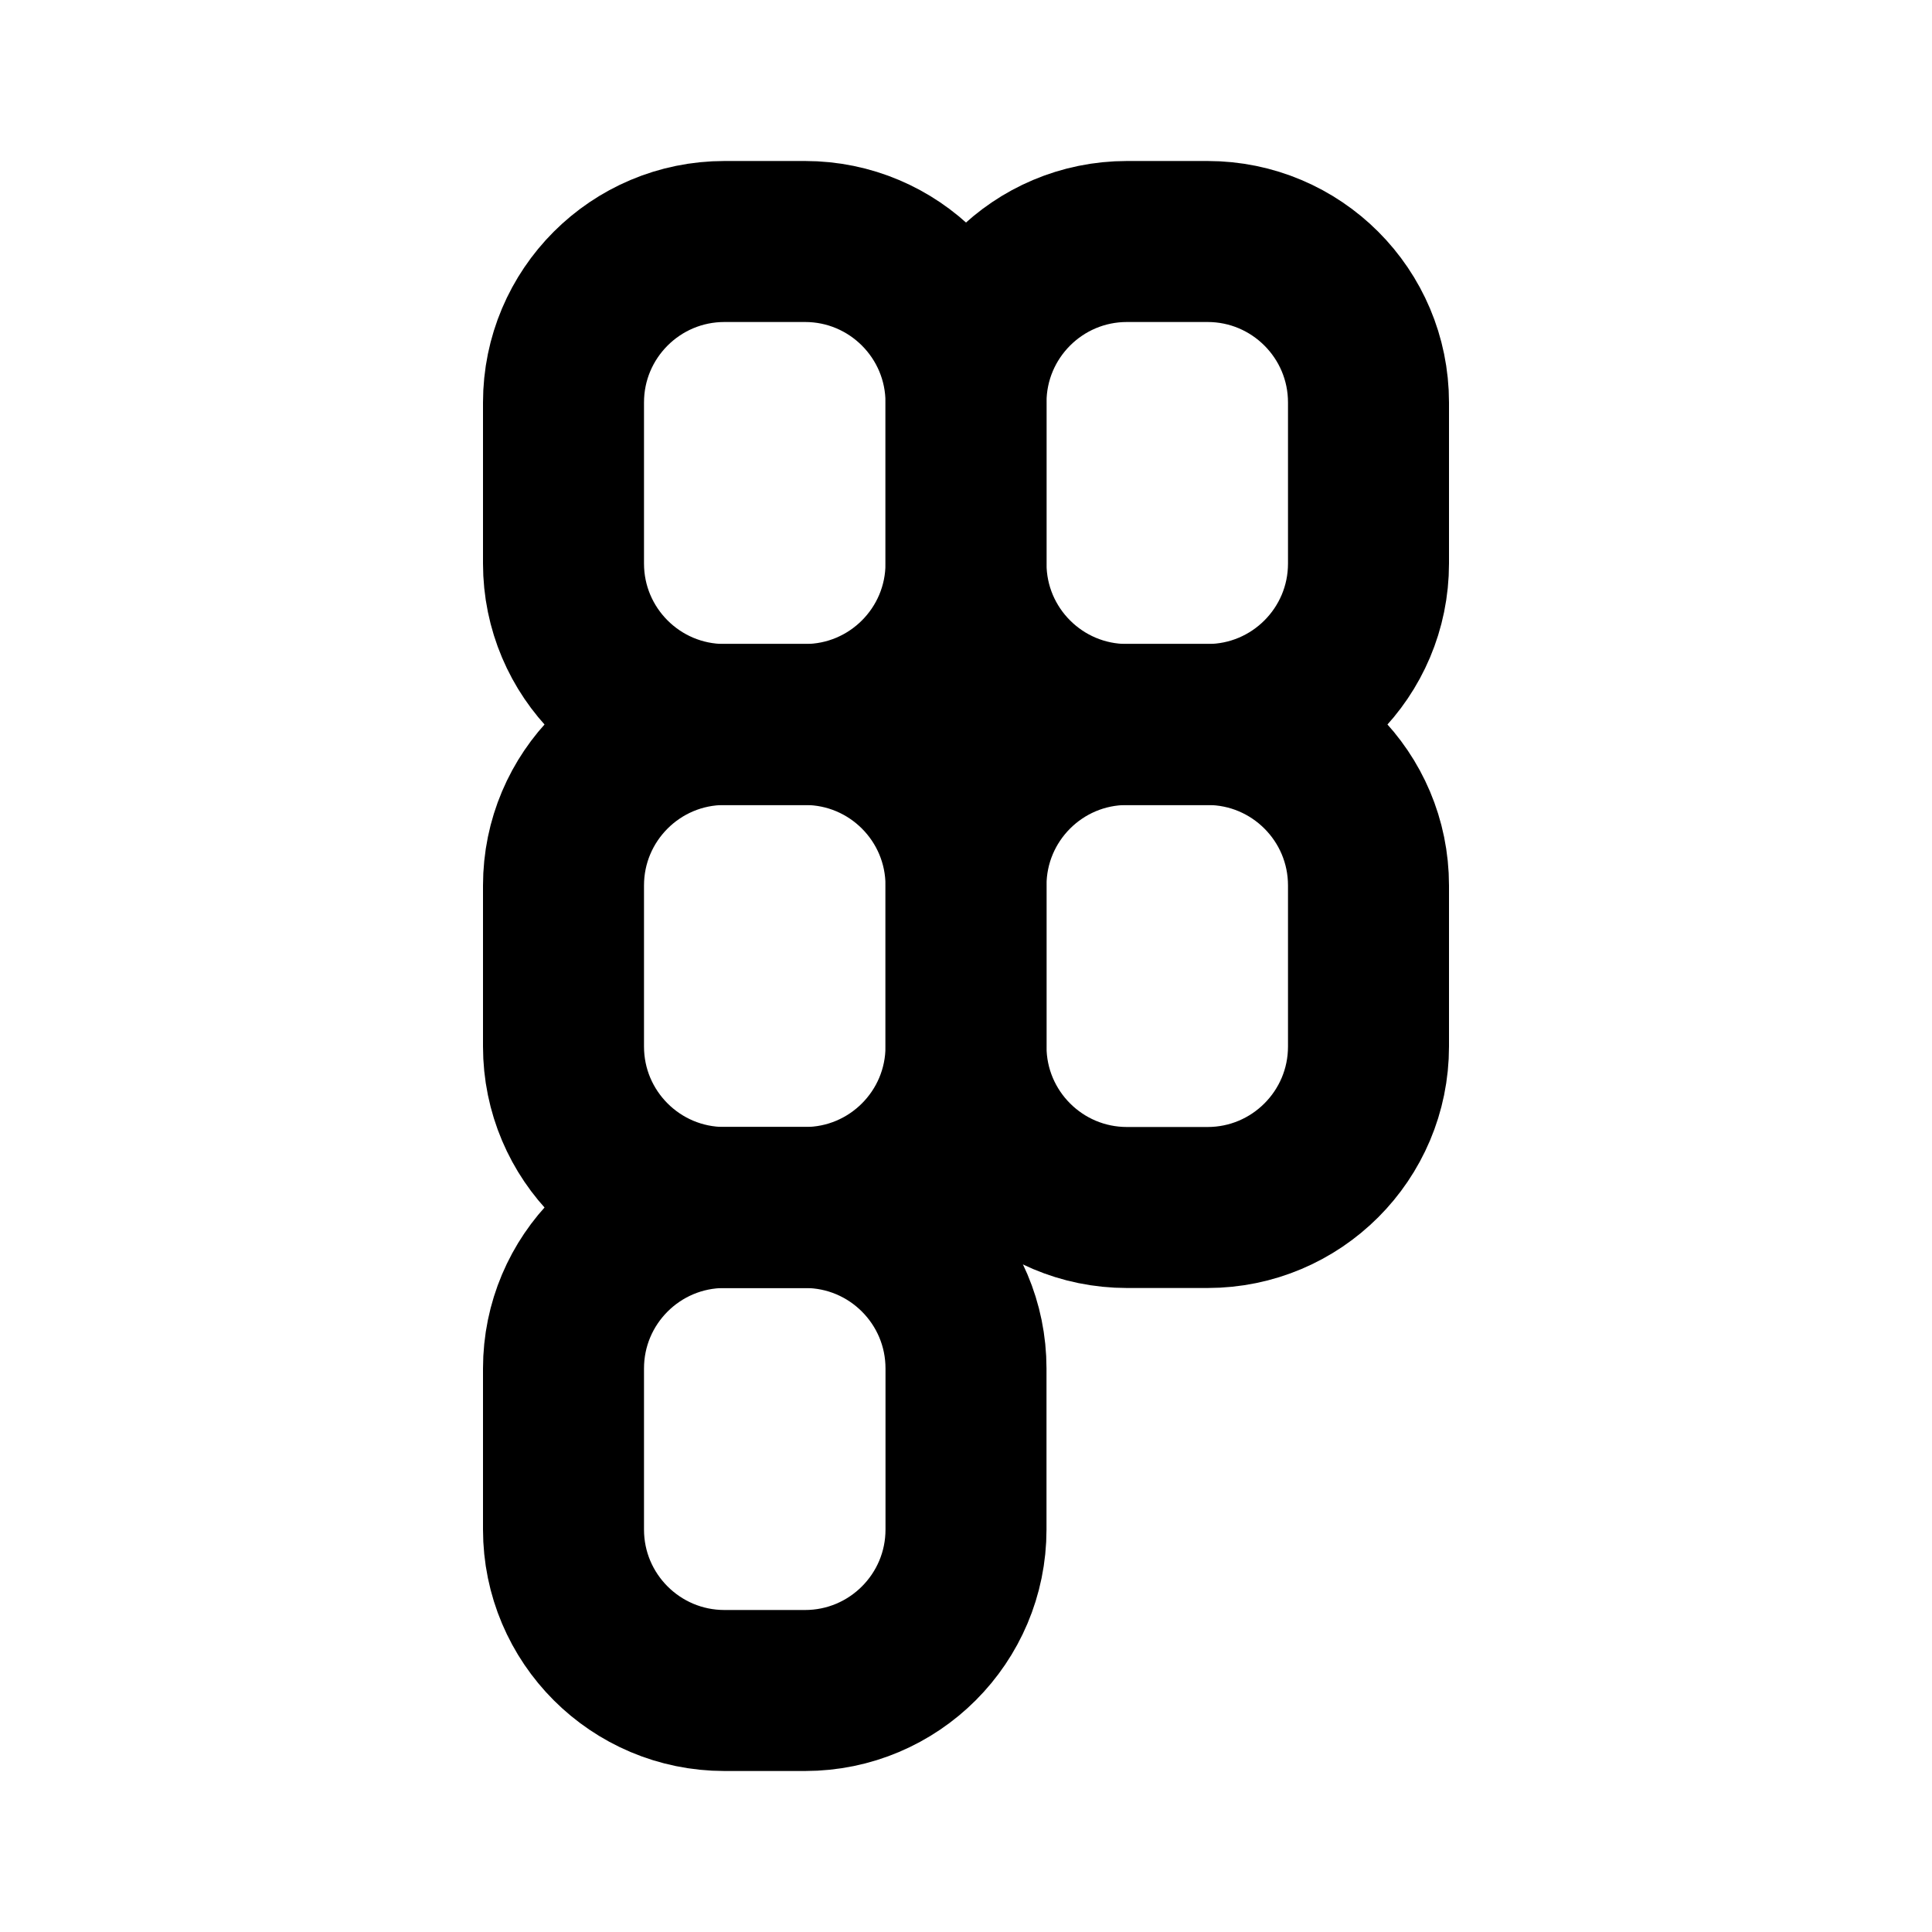
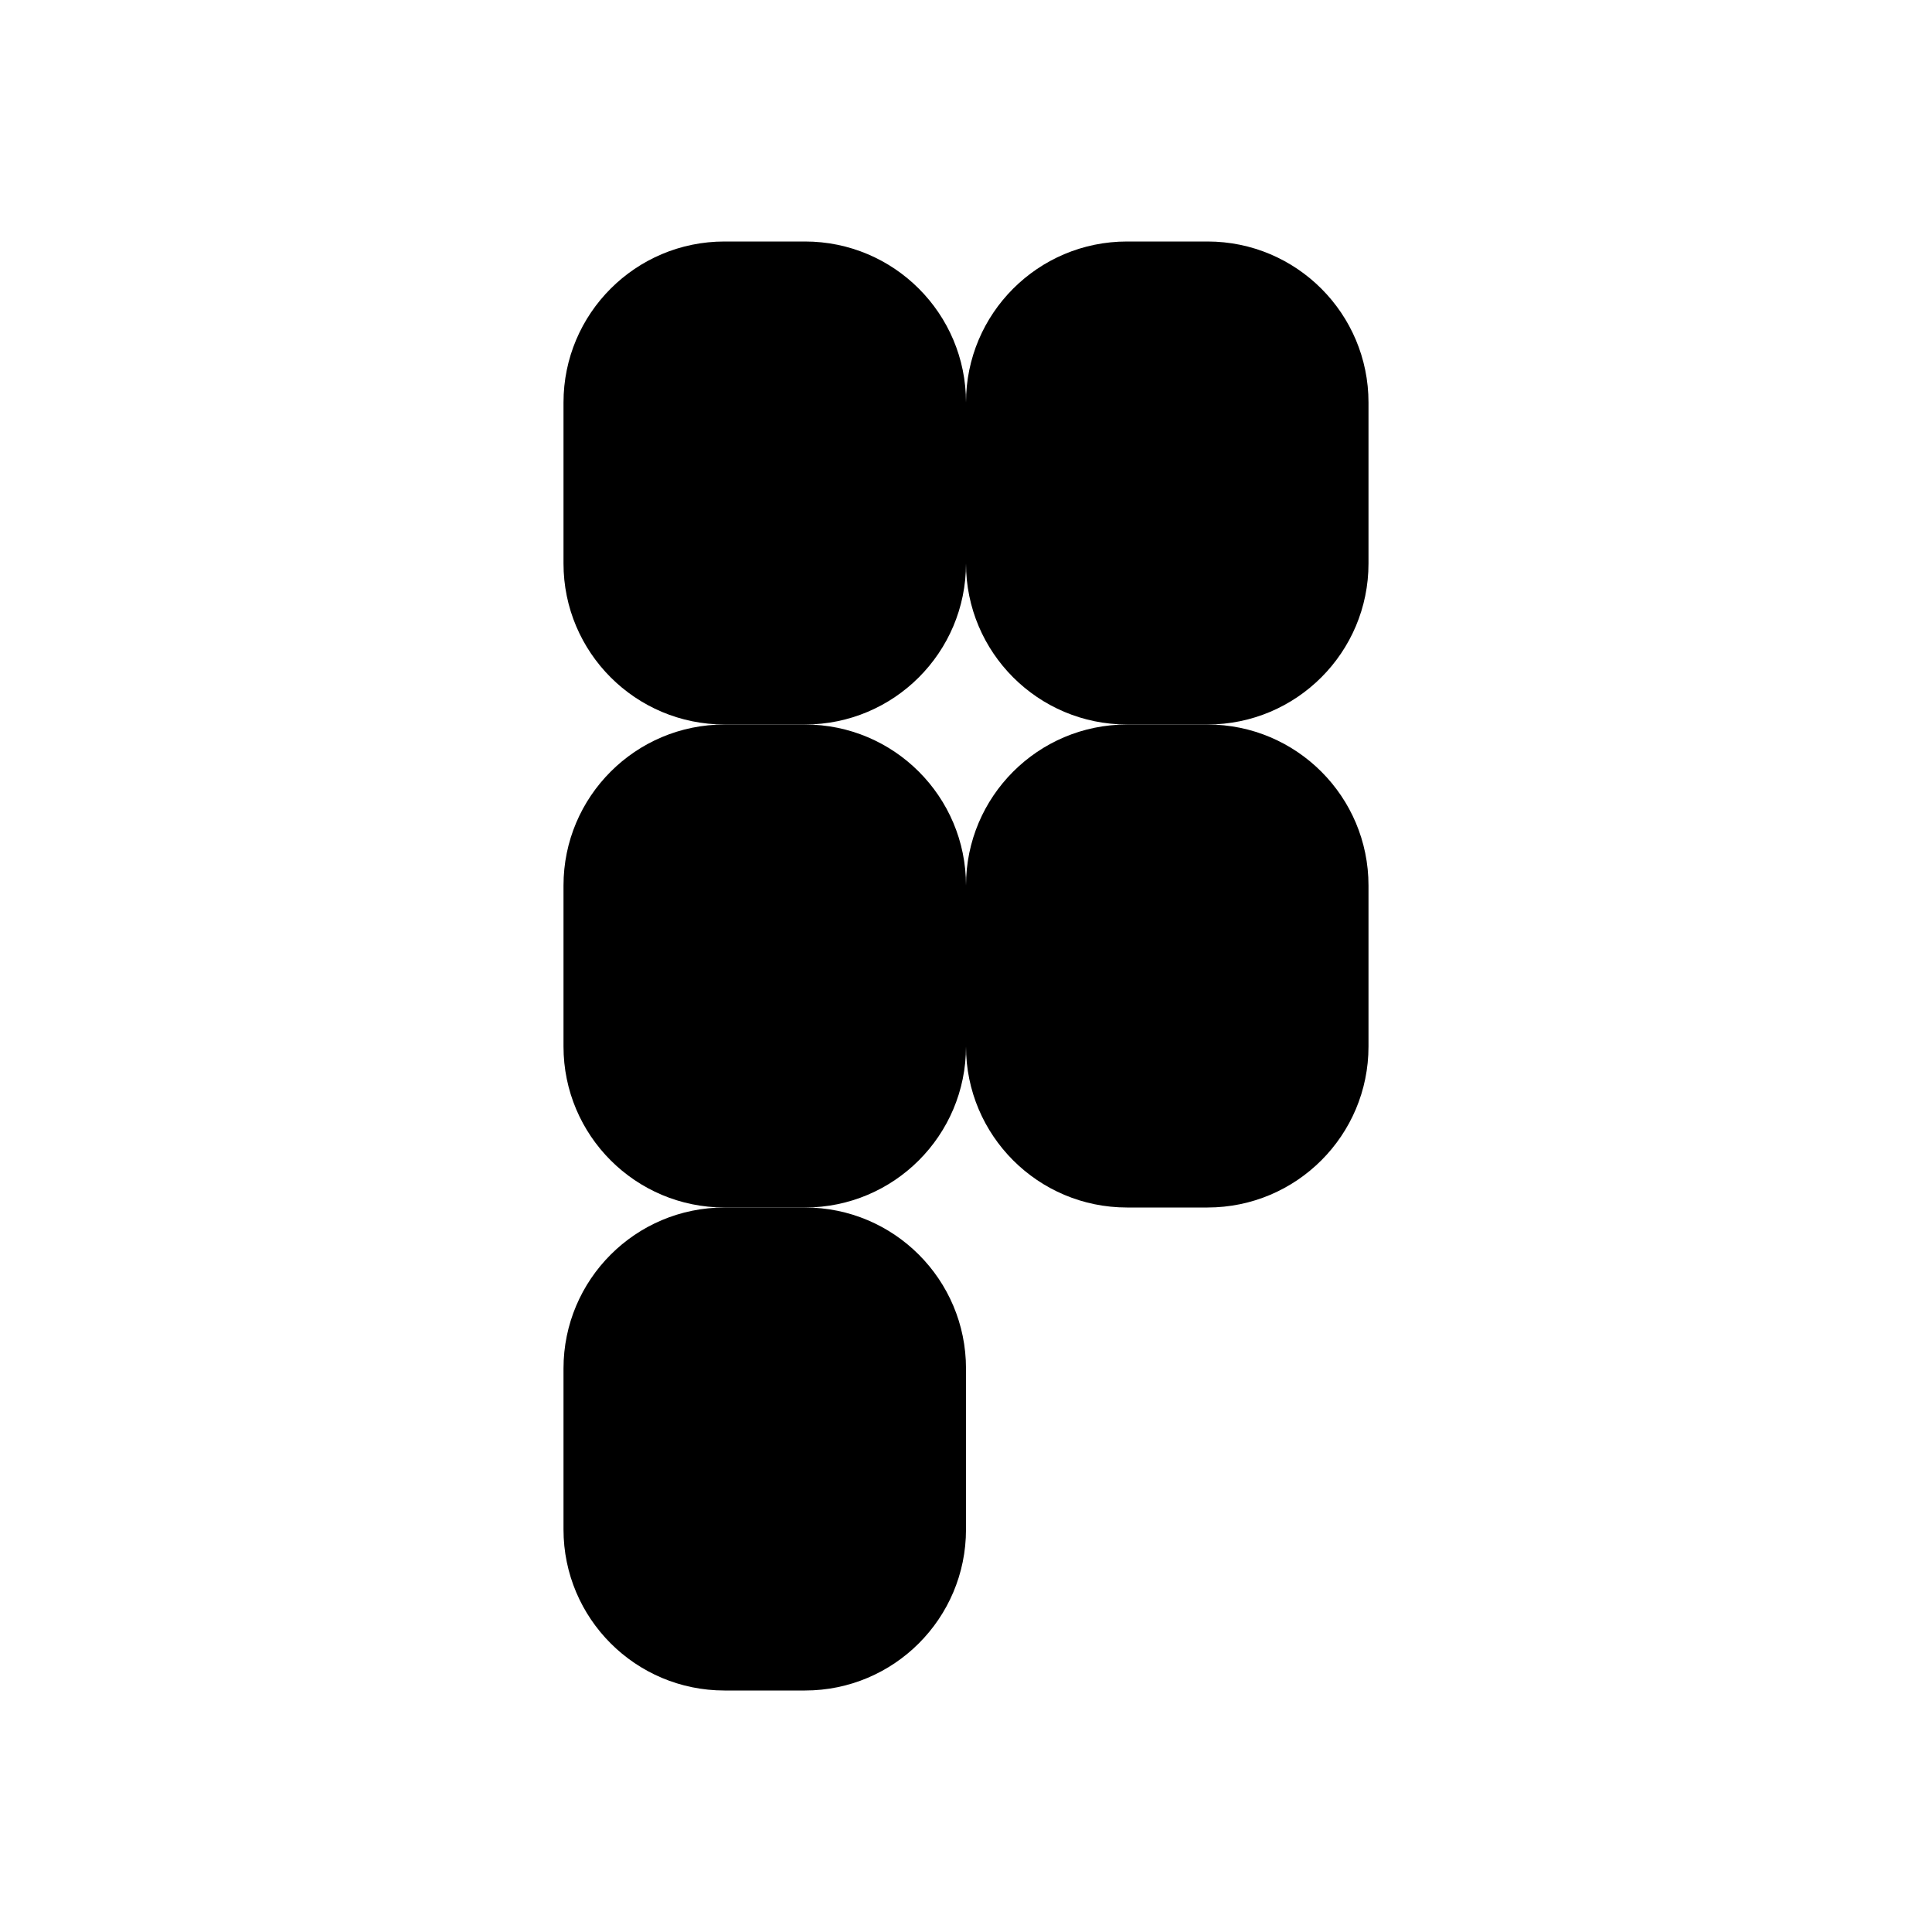
- <svg xmlns="http://www.w3.org/2000/svg" viewBox="0 0 24 24" fill="none" stroke="currentColor" stroke-width="2" stroke-linecap="round" stroke-linejoin="round">
+ <svg xmlns="http://www.w3.org/2000/svg" viewBox="0 0 24 24" fill="currentColor">
  <rect x="7" y="3" width="5" height="6" rx="2" />
  <rect x="12" y="3" width="5" height="6" rx="2" />
  <rect x="7" y="9" width="5" height="6" rx="2" />
  <rect x="12" y="9" width="5" height="6" rx="2" />
  <rect x="7" y="15" width="5" height="6" rx="2" />
</svg>
